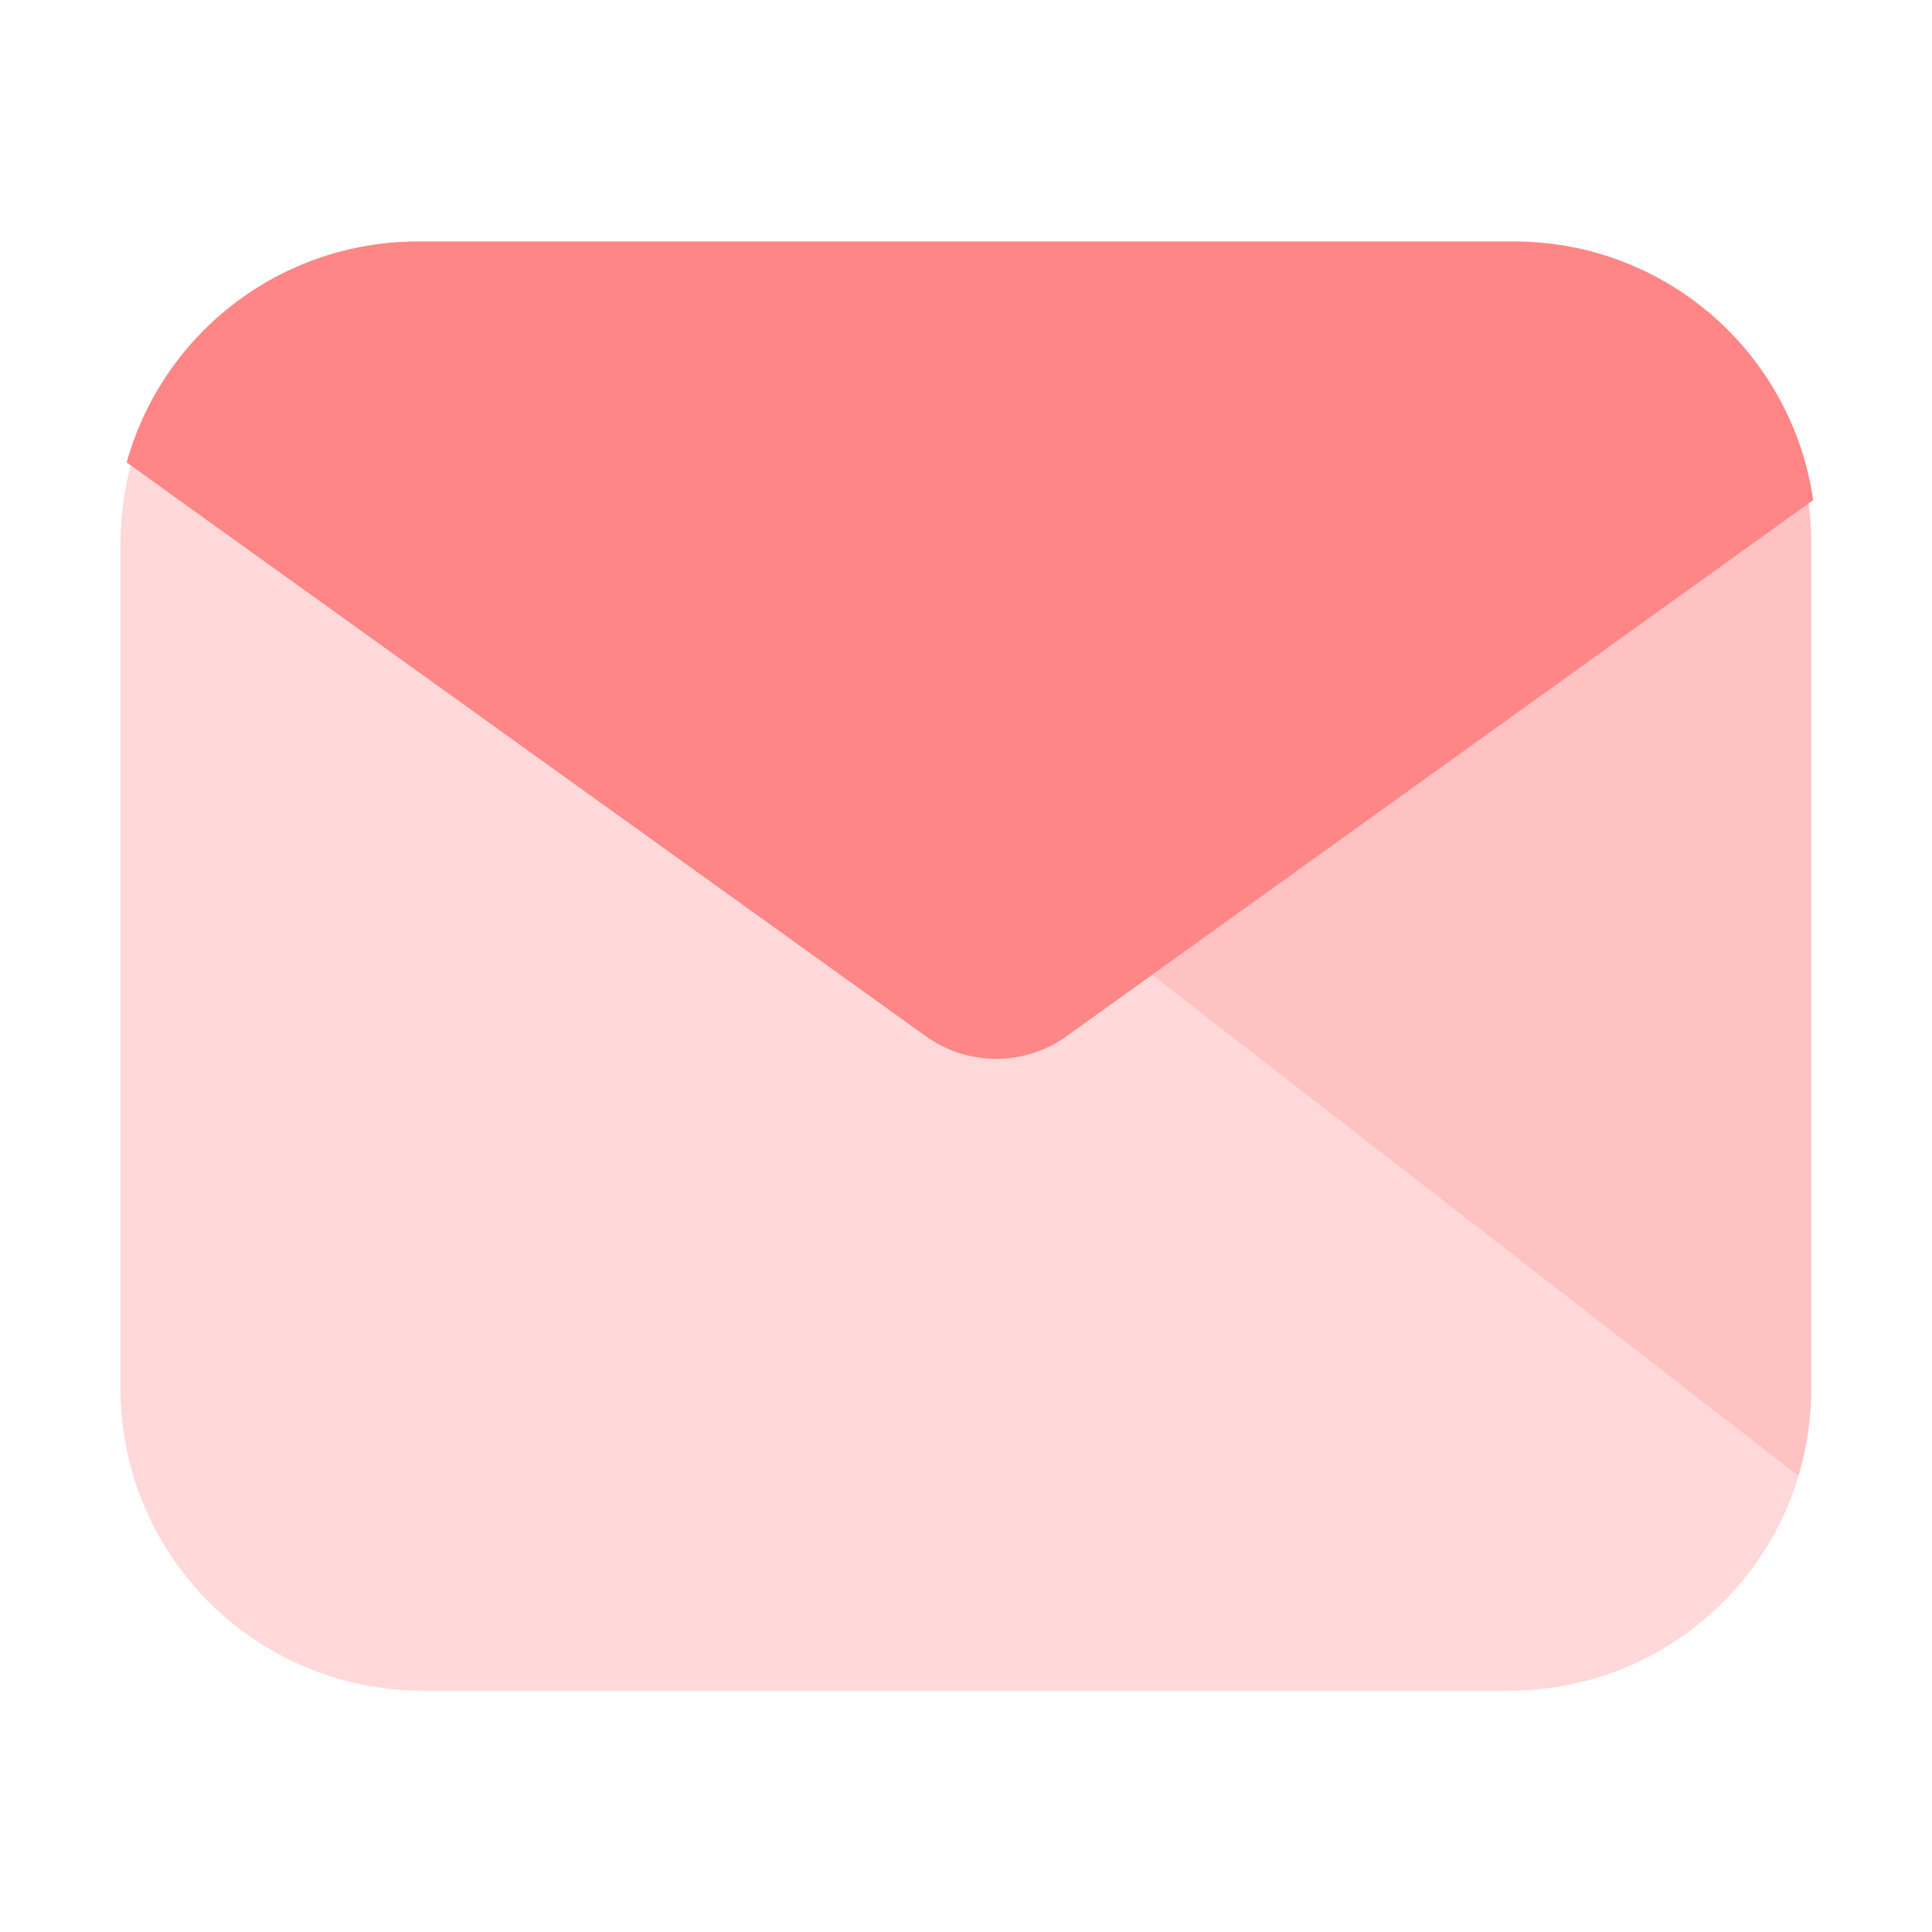
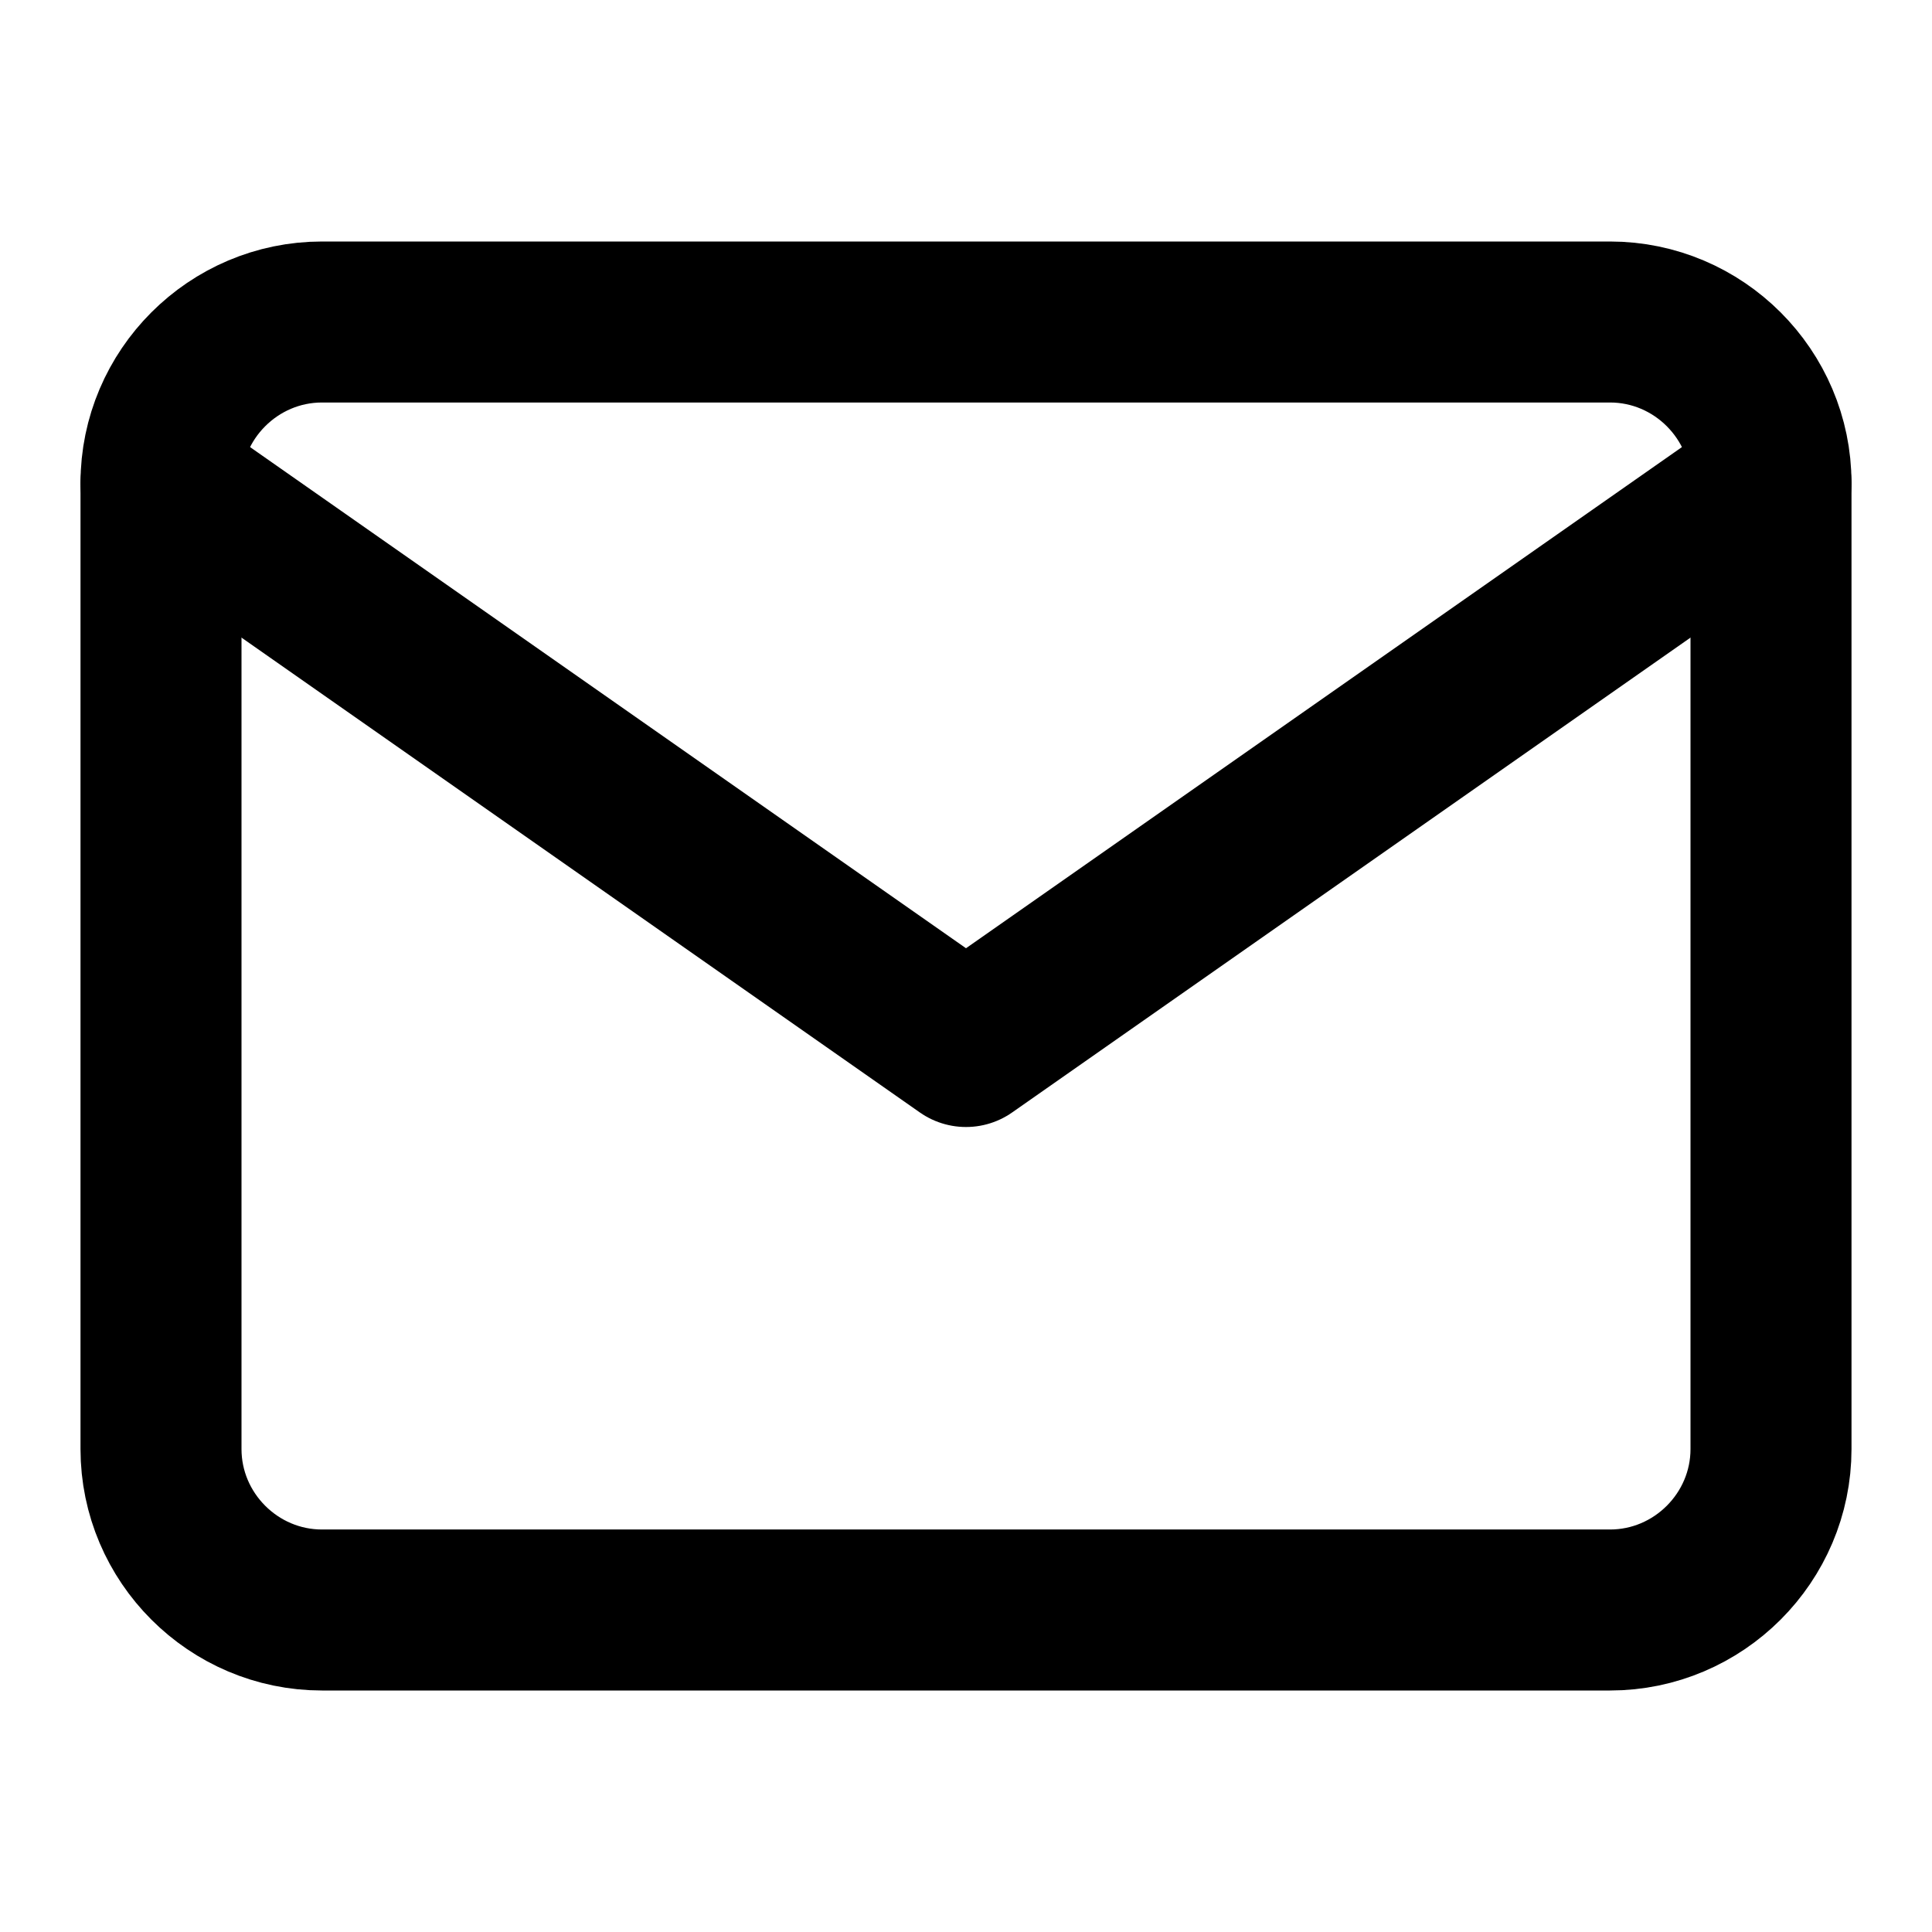
- <svg xmlns="http://www.w3.org/2000/svg" t="1678160212015" class="icon" viewBox="0 0 1024 1024" version="1.1" p-id="4042" width="128" height="128">
-   <path d="M64 288a160 160 0 0 1 160-160h576a160 160 0 0 1 160 160v448a160 160 0 0 1-160 160H224a160 160 0 0 1-160-160V288z" fill="#FFC2C2" p-id="4043" />
-   <path d="M140 151.776l813.216 630.528A160.064 160.064 0 0 1 800 896H224a160 160 0 0 1-160-160V288c0-57.568 30.4-108.032 76-136.224z" fill="#FFD9D9" p-id="4044" />
-   <path d="M221.344 128a160.064 160.064 0 0 0-154.208 117.12l423.552 304.096a64 64 0 0 0 74.624 0l395.712-284.128A160.032 160.032 0 0 0 802.656 128H221.344z" fill="#FF8686" p-id="4045" />
+ <svg xmlns="http://www.w3.org/2000/svg" width="24" height="24" viewBox="0 0 24 24" fill="none" stroke="#000000" stroke-width="2" stroke-linecap="round" stroke-linejoin="round">
+   <path d="M4 4h16c1.1 0 2 .9 2 2v12c0 1.1-.9 2-2 2H4c-1.1 0-2-.9-2-2V6c0-1.1.9-2 2-2z" />
+   <polyline points="22,6 12,13 2,6" />
</svg>
